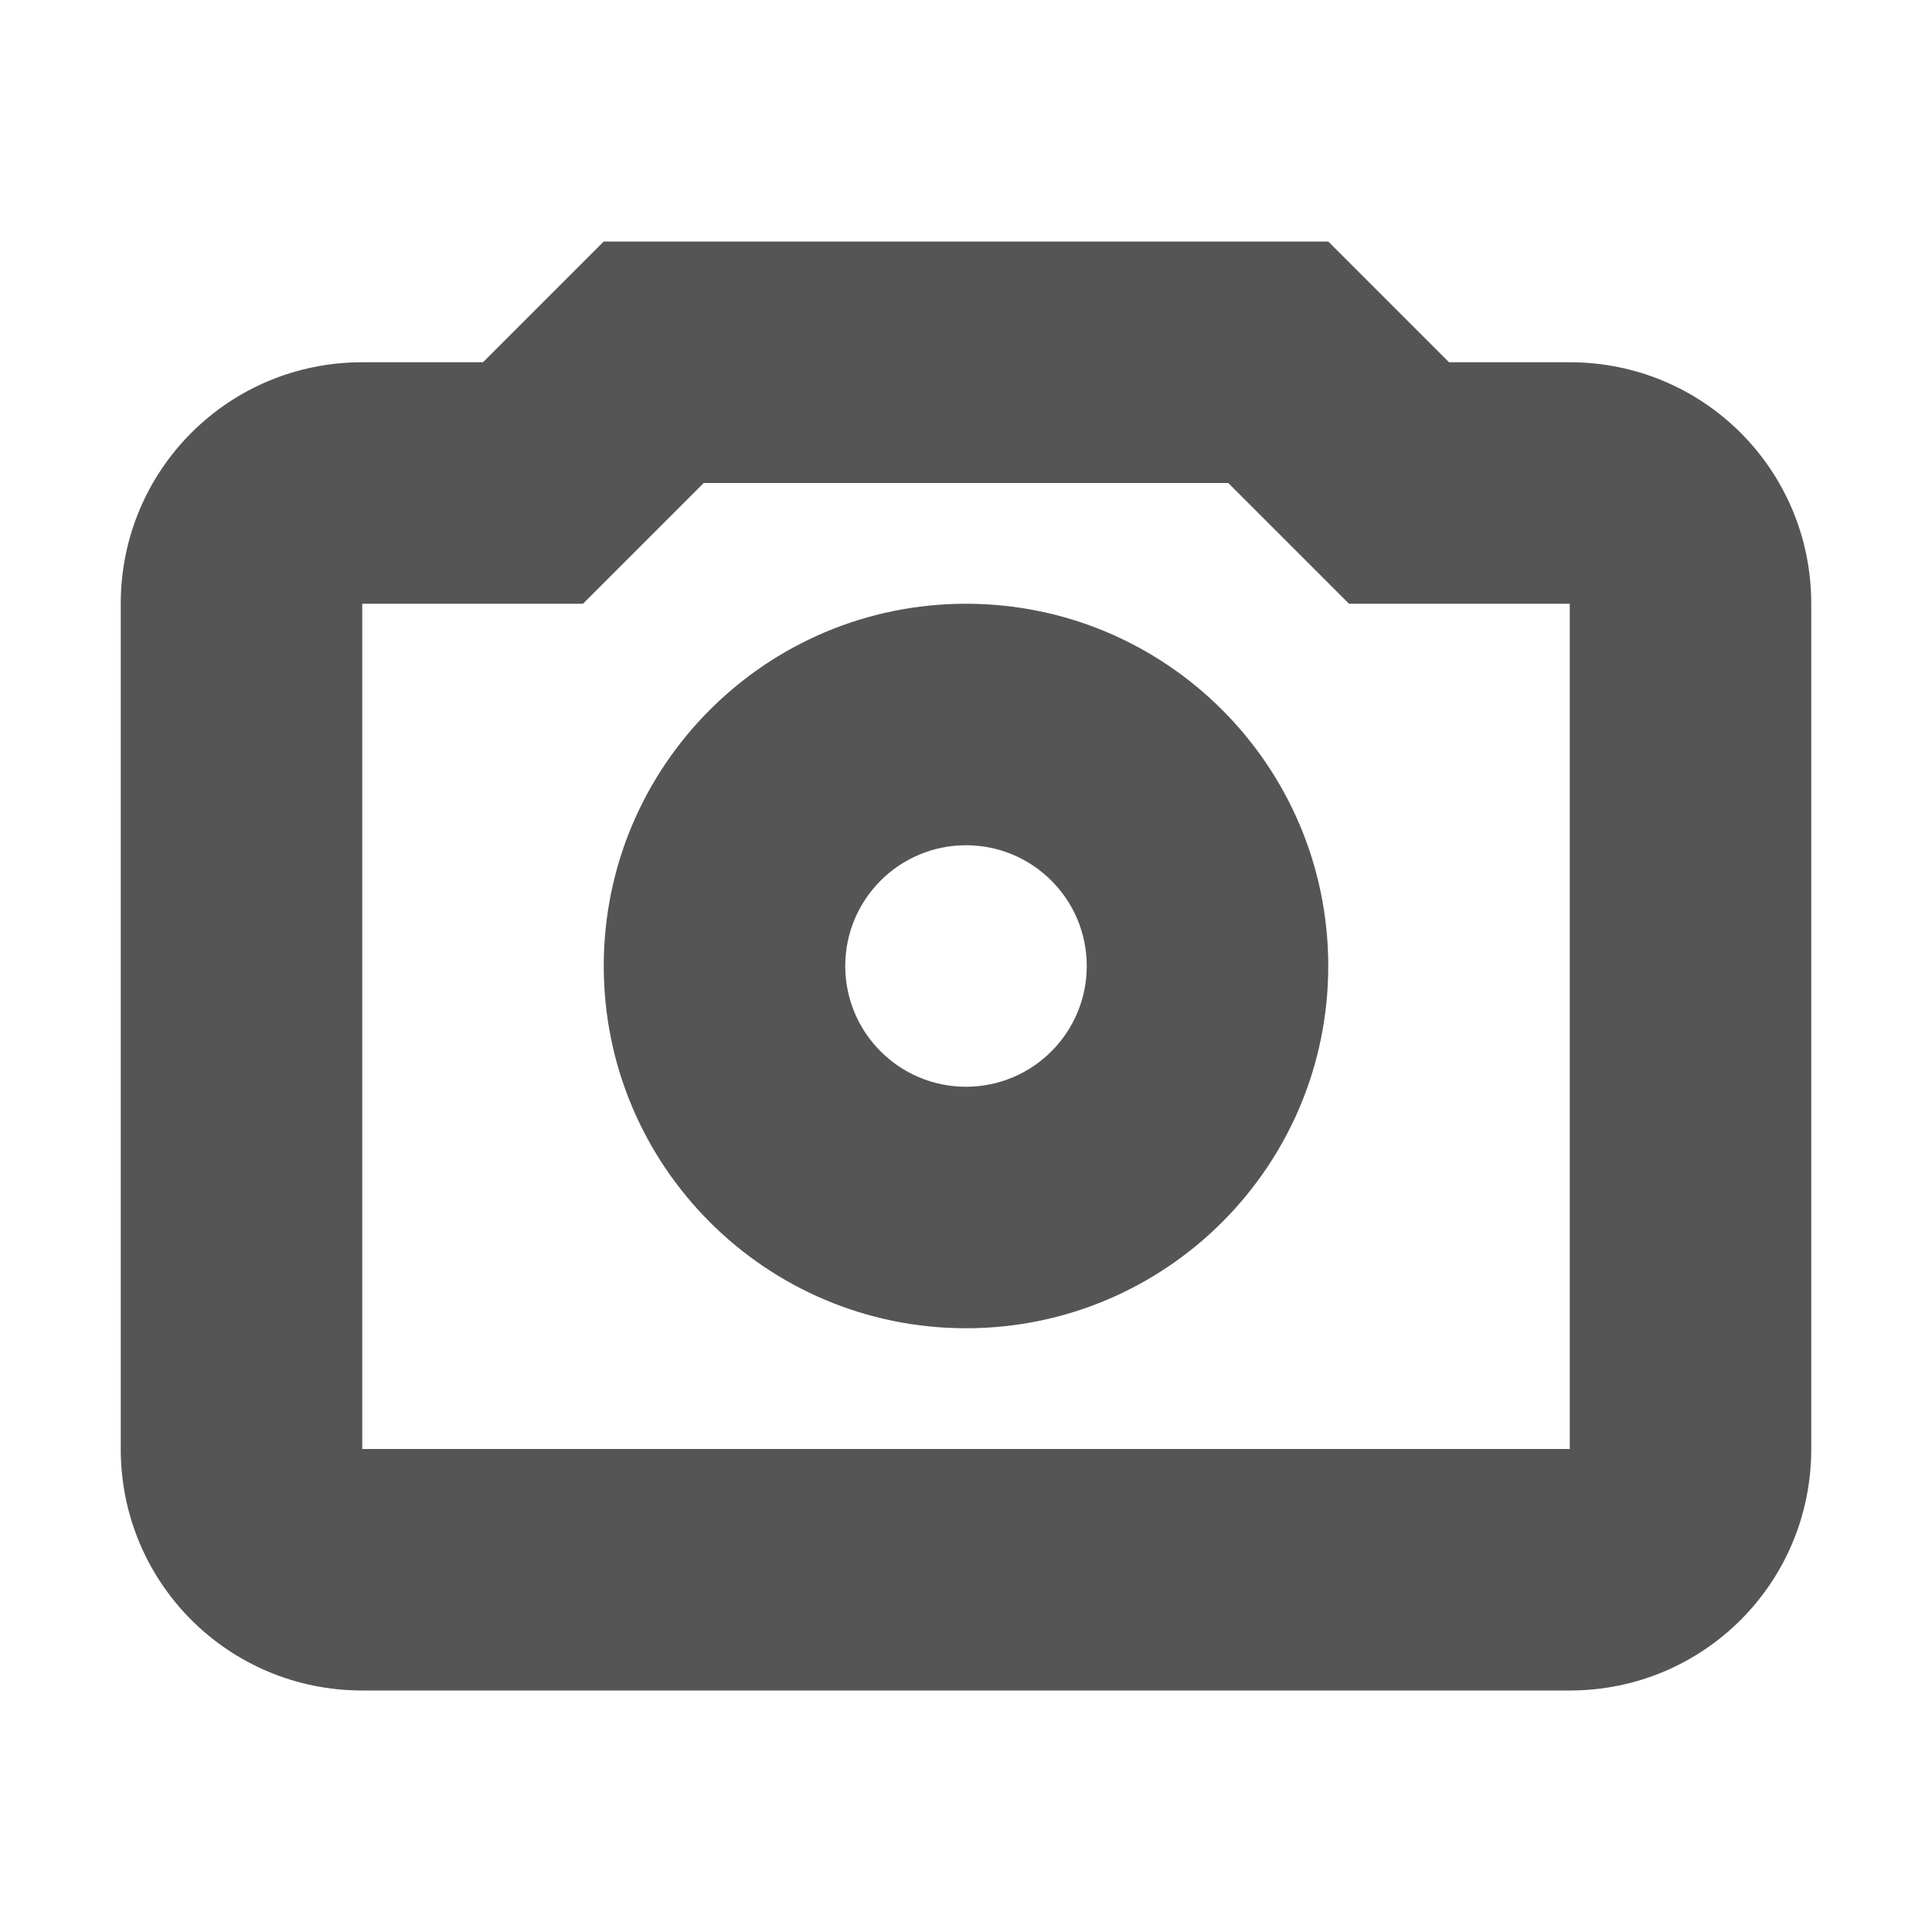
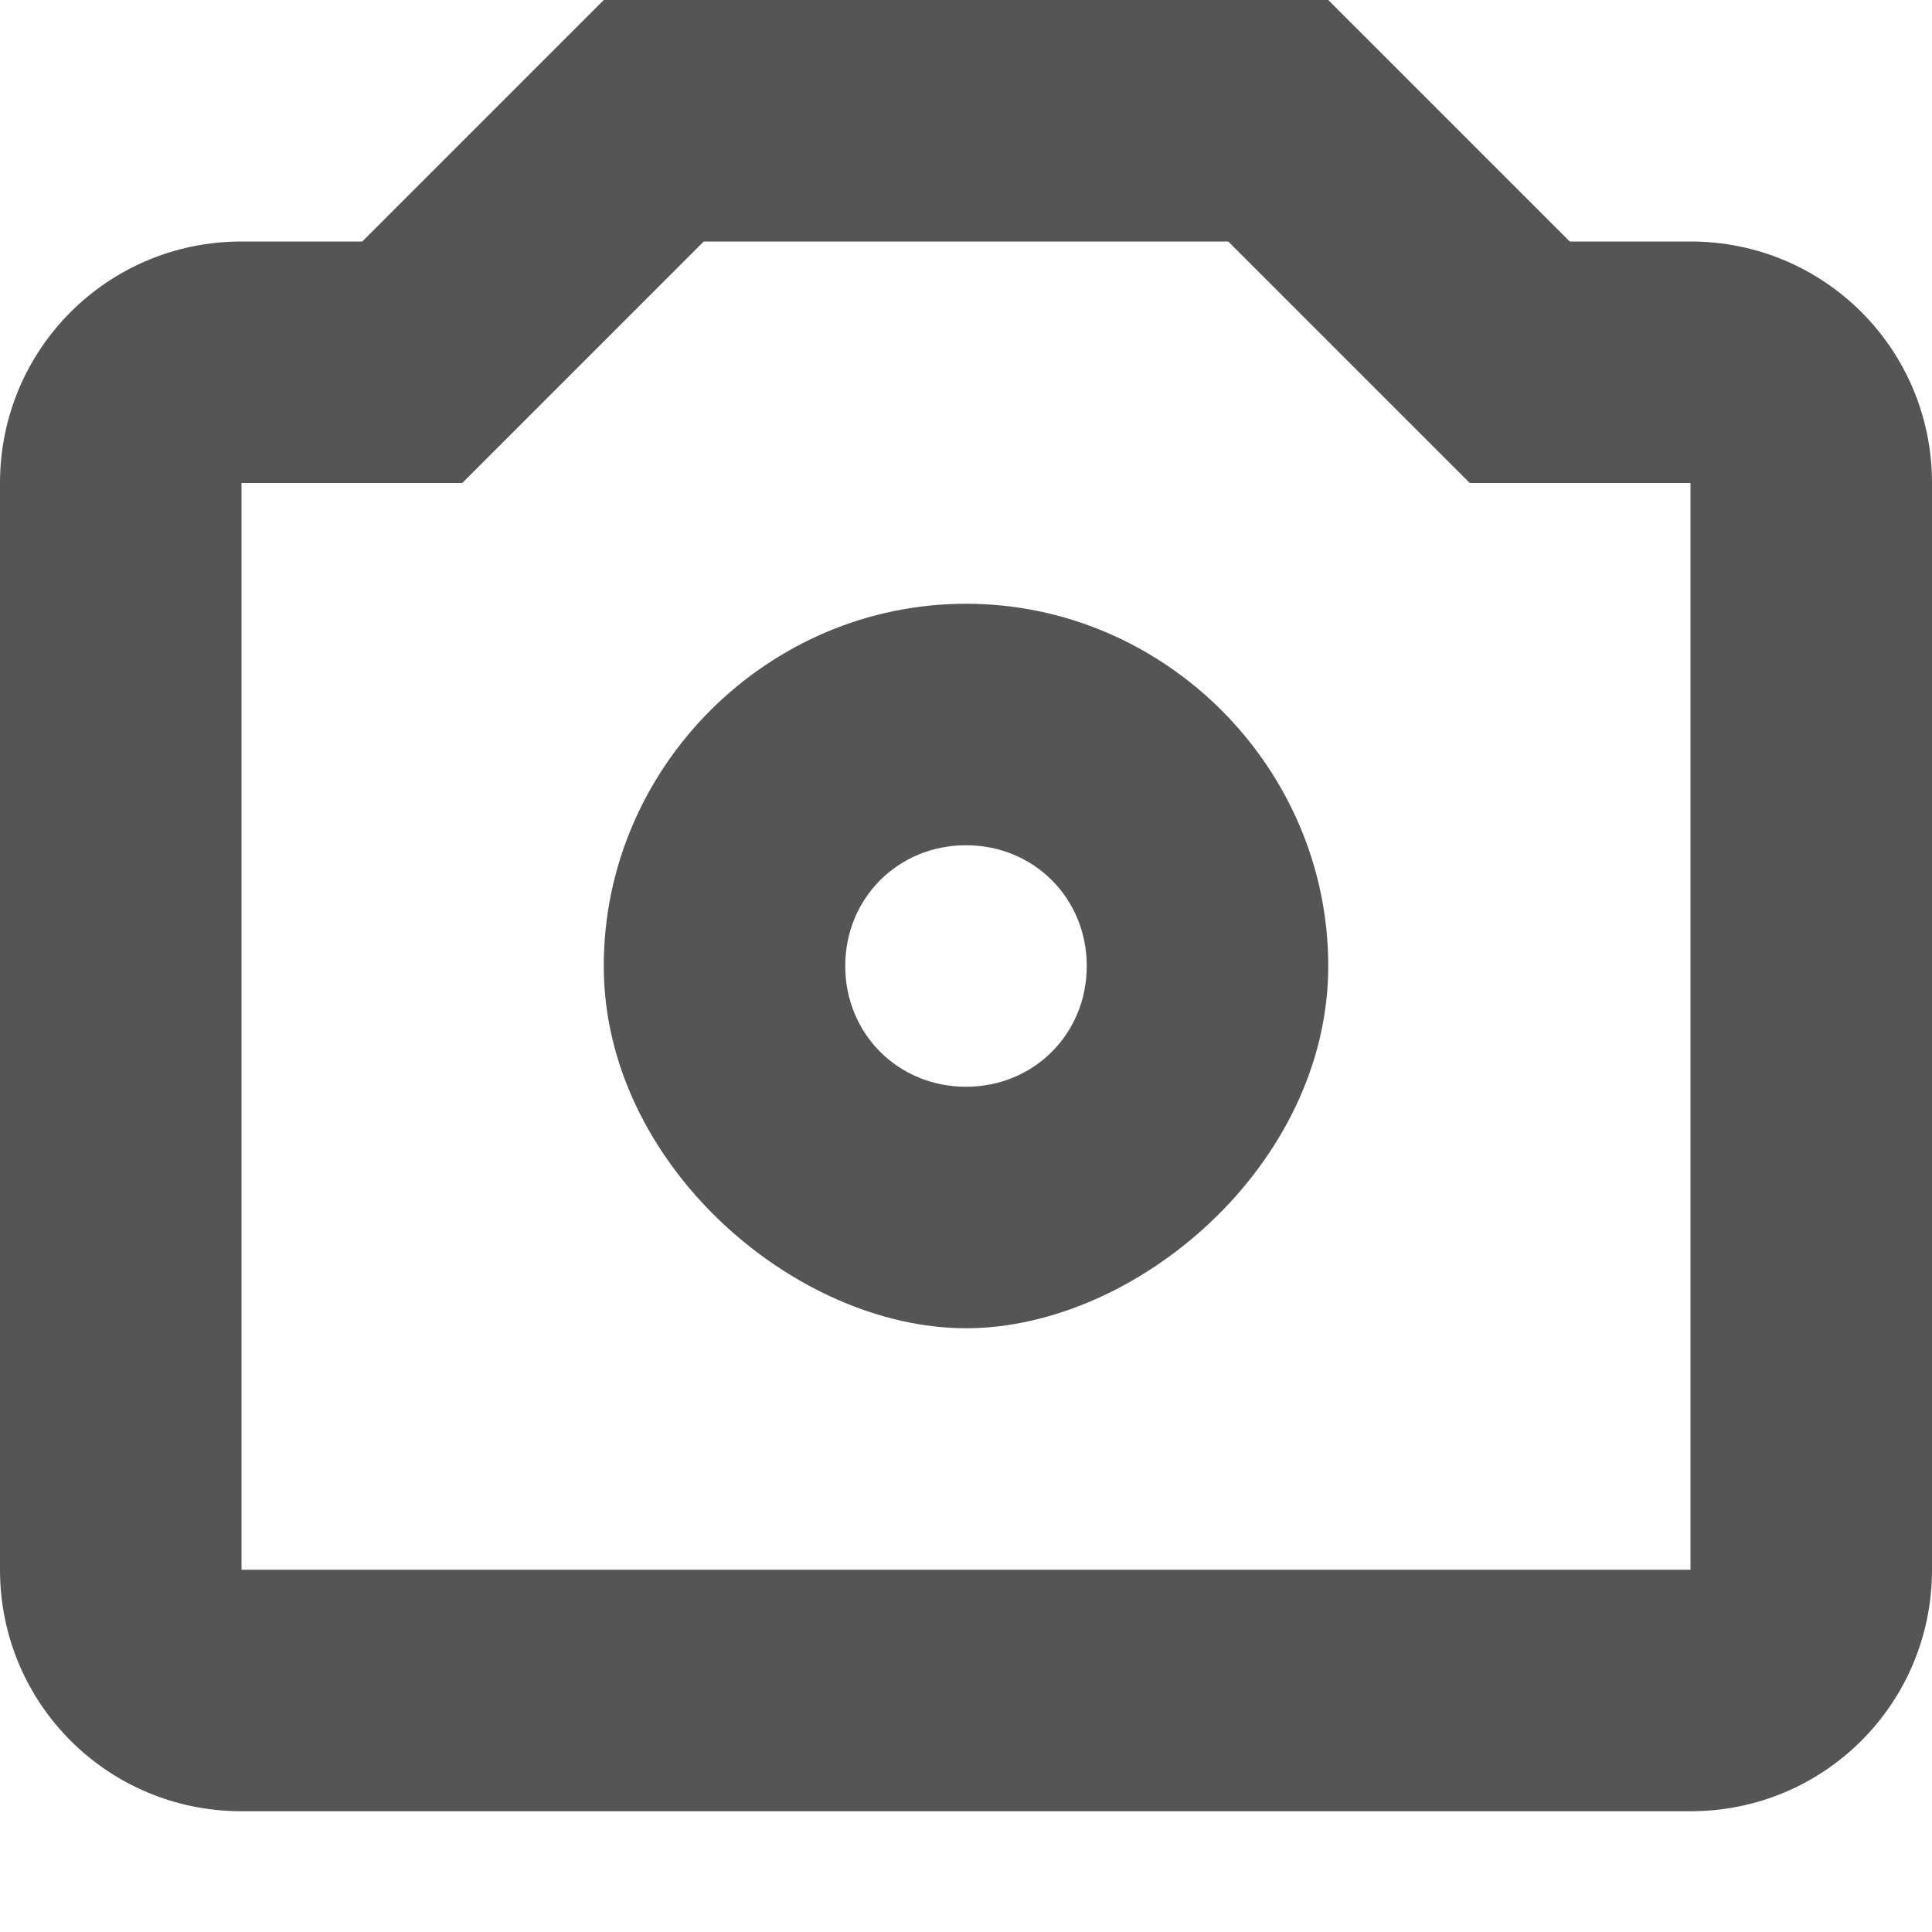
<svg xmlns="http://www.w3.org/2000/svg" width="16" height="16" version="1.1">
-   <path d="m5 2-1 1h-1c-1.108 0-2 0.892-2 2v7c0 1.108 0.892 2 2 2h10c1.108 0 2-0.892 2-2v-7c0-1.108-0.892-2-2-2h-1l-1-1zm0.828 2h4.344l1 1h1.828v7h-10v-7h1.828z" fill="#555555" />
-   <path d="m8 5a3 3 0 0 0-3 3 3 3 0 0 0 3 3 3 3 0 0 0 3-3 3 3 0 0 0-3-3zm0 2a1 1 0 0 1 1 1 1 1 0 0 1-1 1 1 1 0 0 1-1-1 1 1 0 0 1 1-1z" fill="#555555" />
+   <path d="m8 5c-1.645 0-3 1.355-3 3s1.586 3 3 3 3-1.355 3-3-1.355-3-3-3zm0 2c0.562 0 1 0.438 1 1s-0.438 1-1 1-1-0.438-1-1 0.438-1 1-1z" fill="#555" />
+   <path d="m5 0-2 2h-1c-1.108 0-2 0.892-2 2v9c0 1.108 0.892 2 2 2h12c1.108 0 2-0.892 2-2v-9c0-1.108-0.892-2-2-2h-1l-2-2h-4zm0.828 2h4.344l2 2h1.828v9h-12v-9h1.828l0.172-0.172z" fill="#555" />
</svg>
